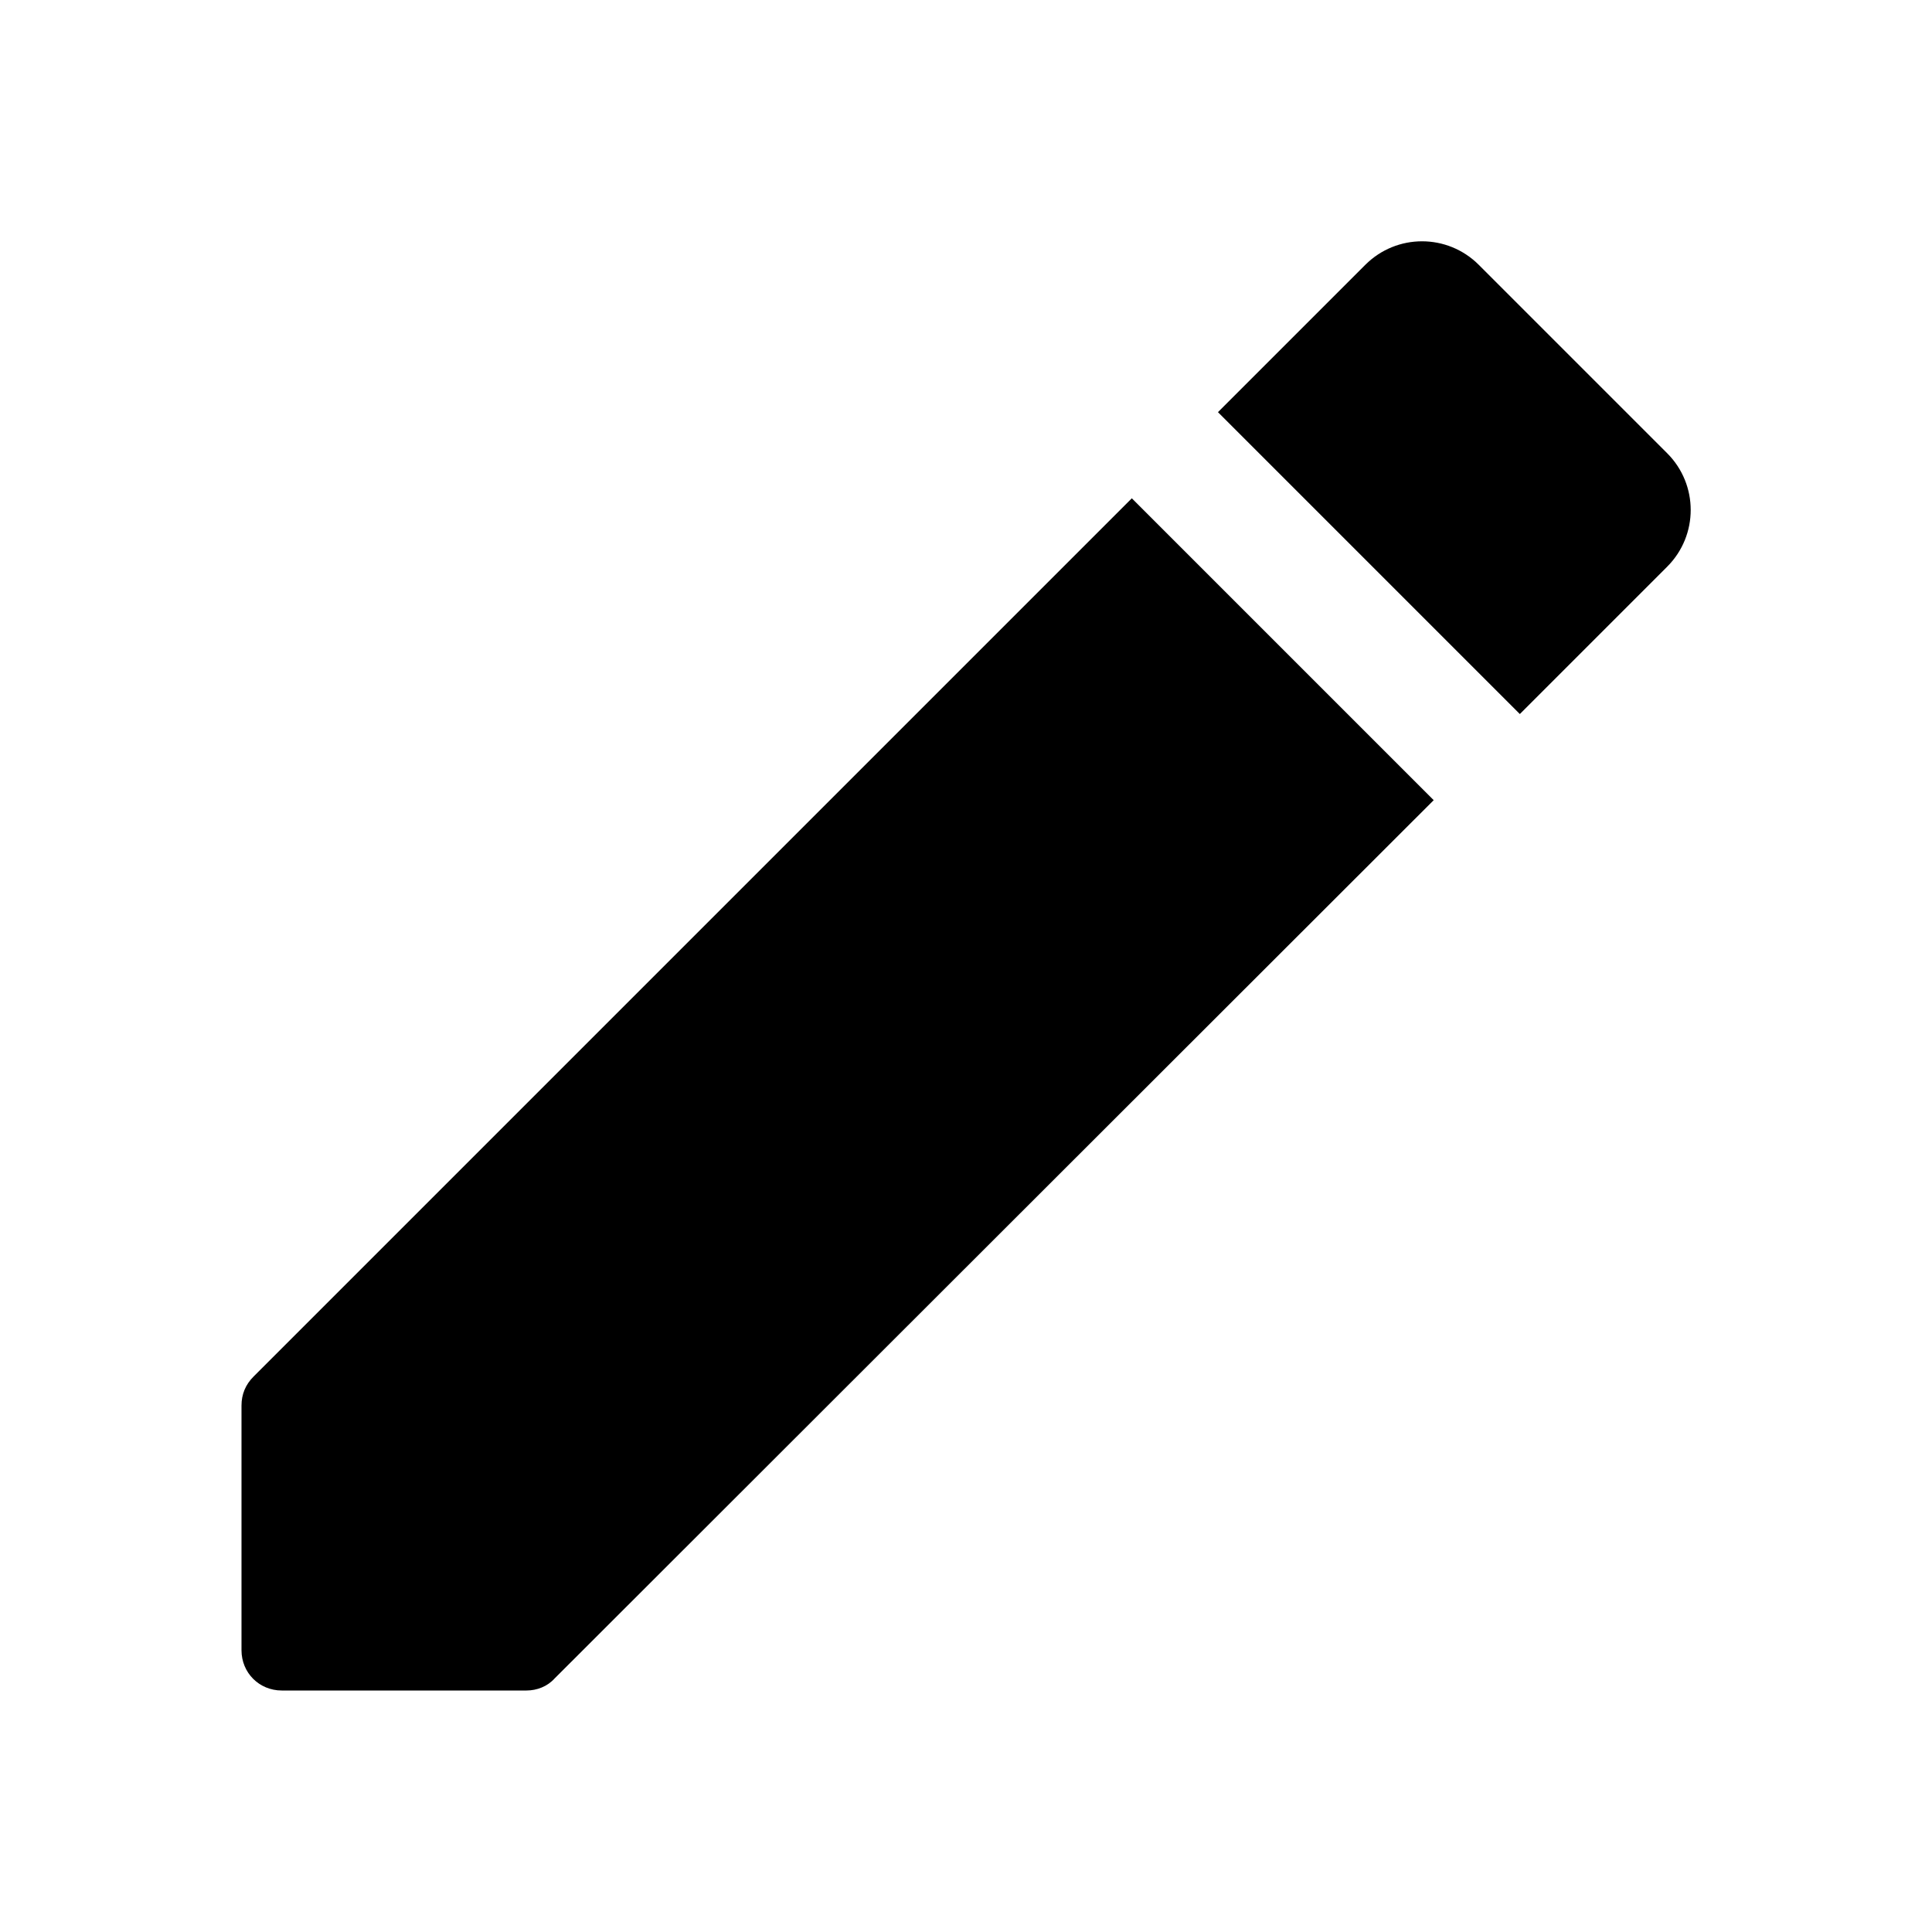
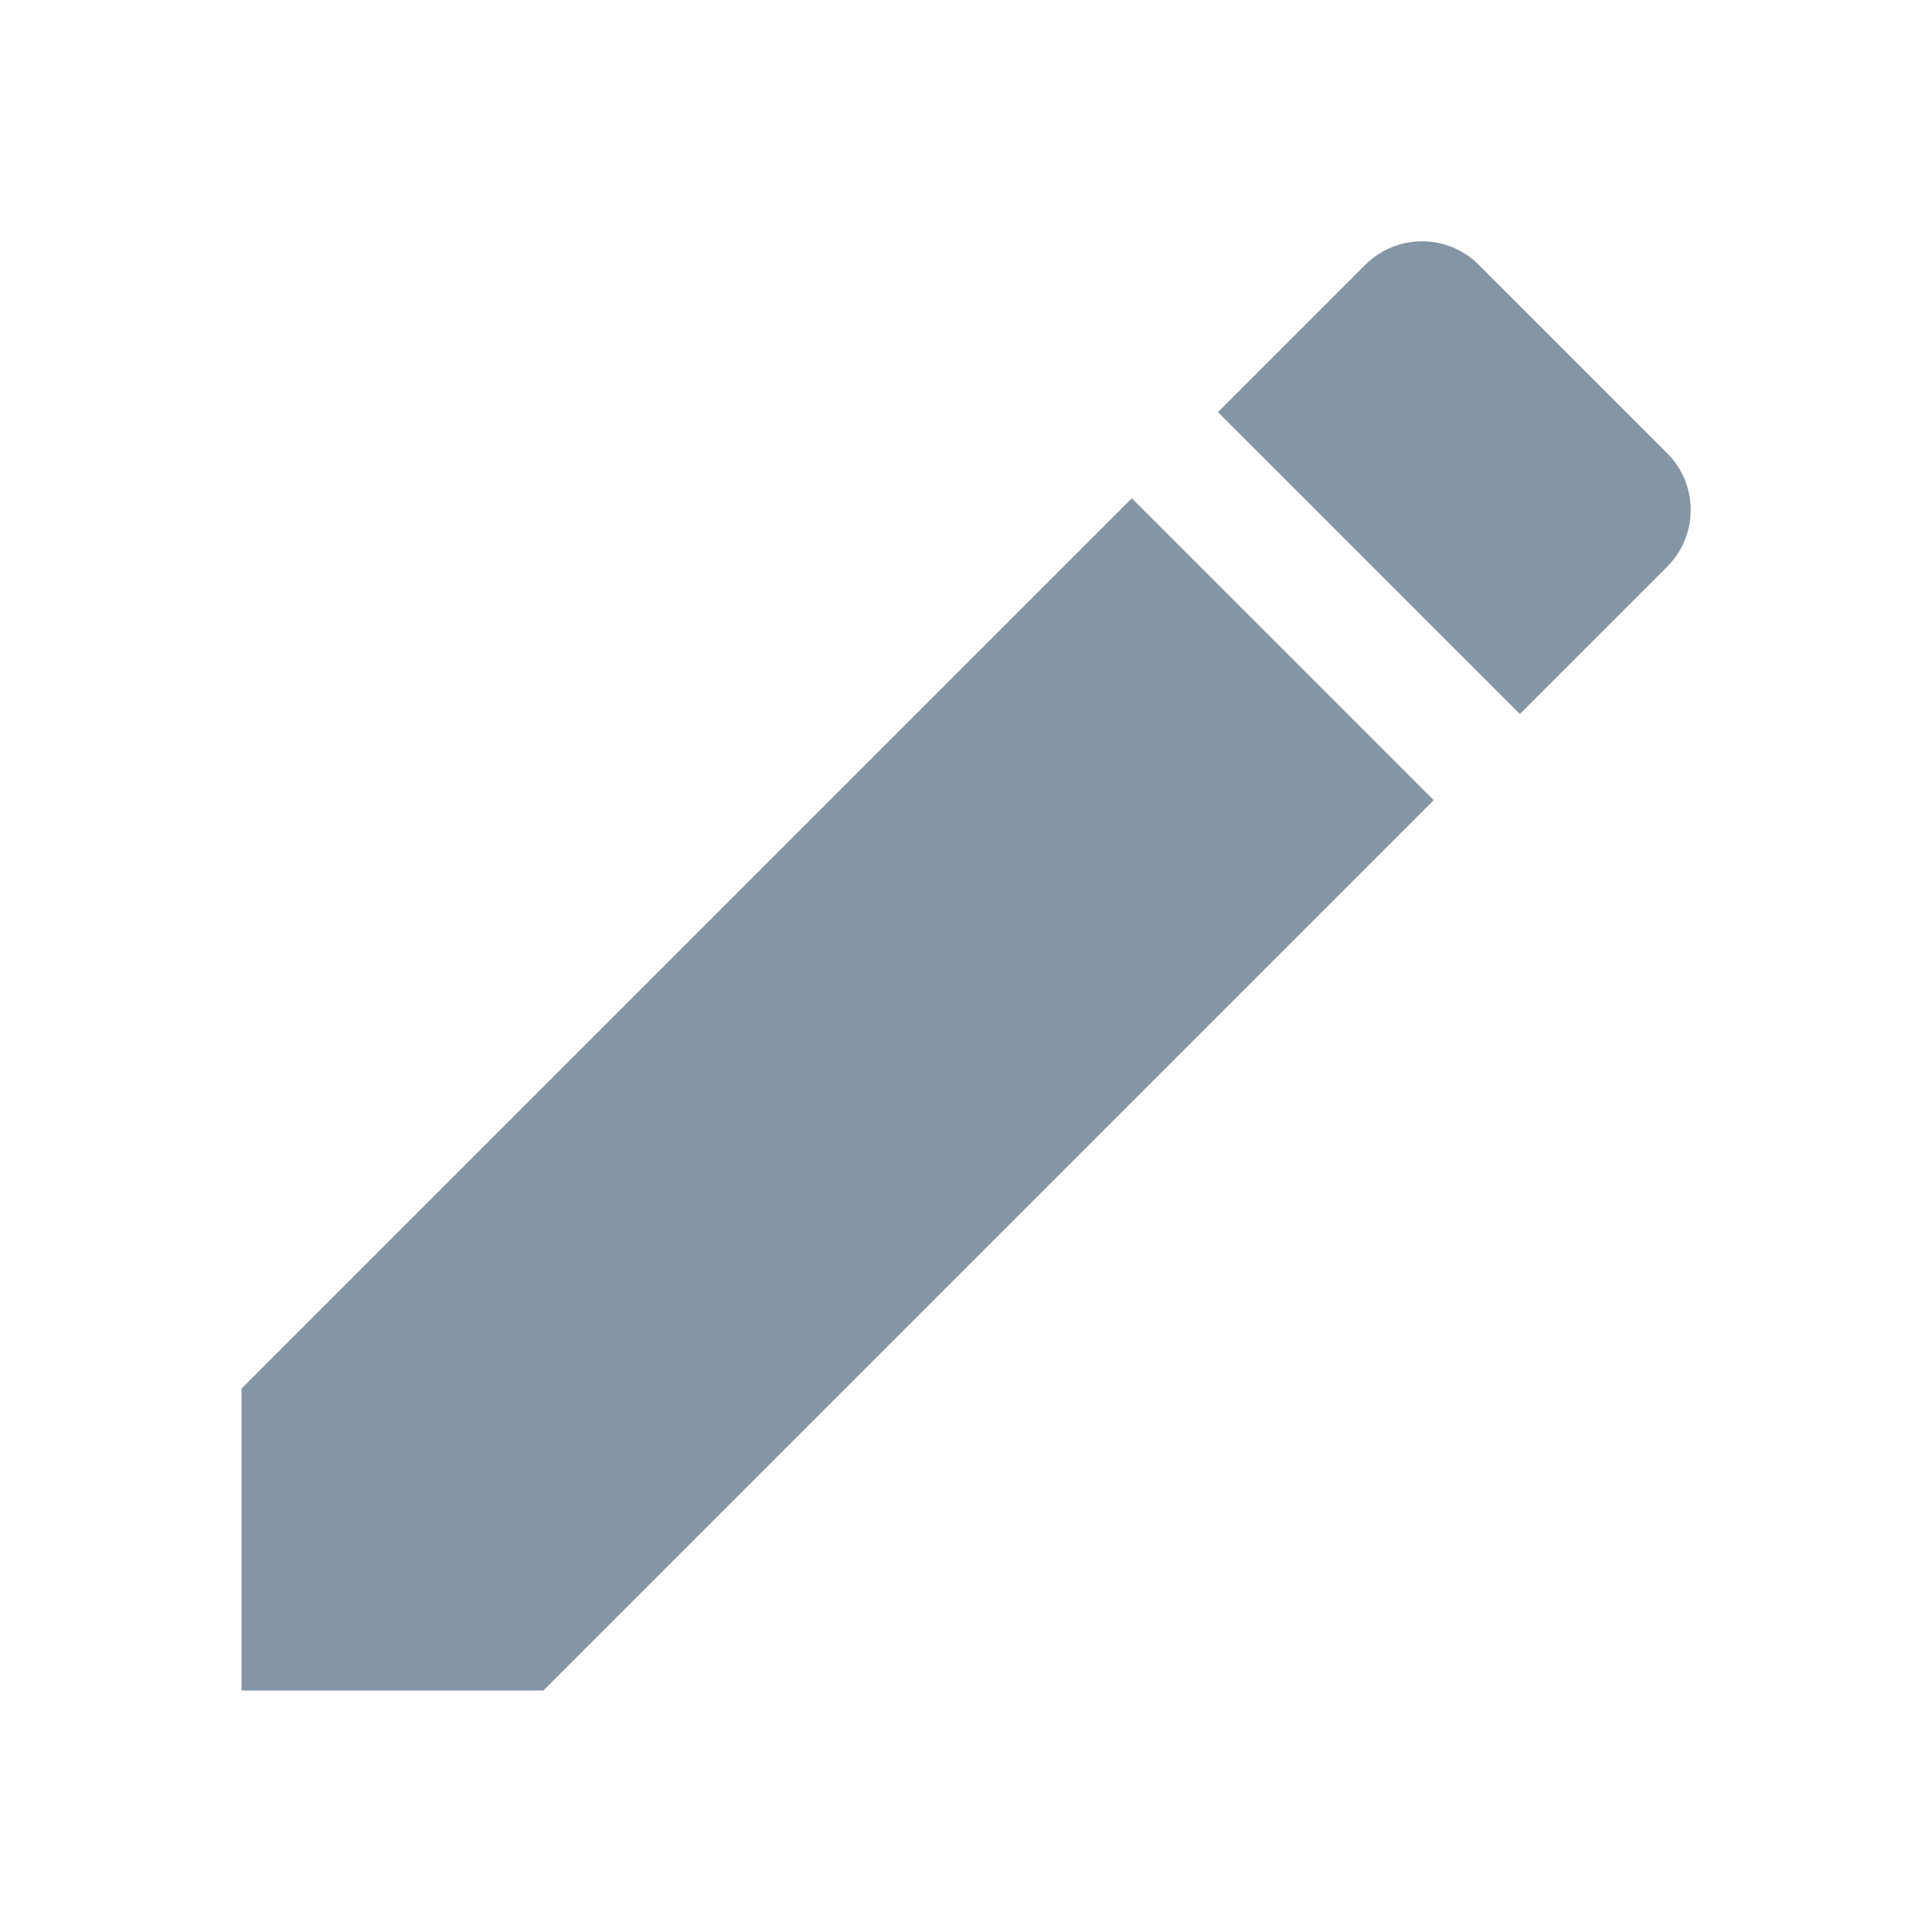
- <svg xmlns="http://www.w3.org/2000/svg" height="24" viewBox="0 0 24 24" width="24">
-   <path d="M0 0h24v24H0V0z" fill="none" />
-   <path d="M3 17.46v3.04c0 .28.22.5.5.5h3.04c.13 0 .26-.05.35-.15L17.81 9.94l-3.75-3.75L3.15 17.1c-.1.1-.15.22-.15.36zM20.71 7.04c.39-.39.39-1.02 0-1.41l-2.34-2.34c-.39-.39-1.02-.39-1.41 0l-1.83 1.83 3.75 3.75 1.83-1.83z" />
+ <svg xmlns="http://www.w3.org/2000/svg" height="14" viewBox="0 0 24 24" width="14">
+   <path d="M0 0h24v24H0z" fill="none" />
+   <path d="M3 17.25V21h3.75L17.81 9.94l-3.75-3.75L3 17.25zM20.71 7.04c.39-.39.39-1.02 0-1.41l-2.34-2.34c-.39-.39-1.02-.39-1.41 0l-1.83 1.83 3.75 3.75 1.83-1.83z" fill="#8495a5" />
</svg>
